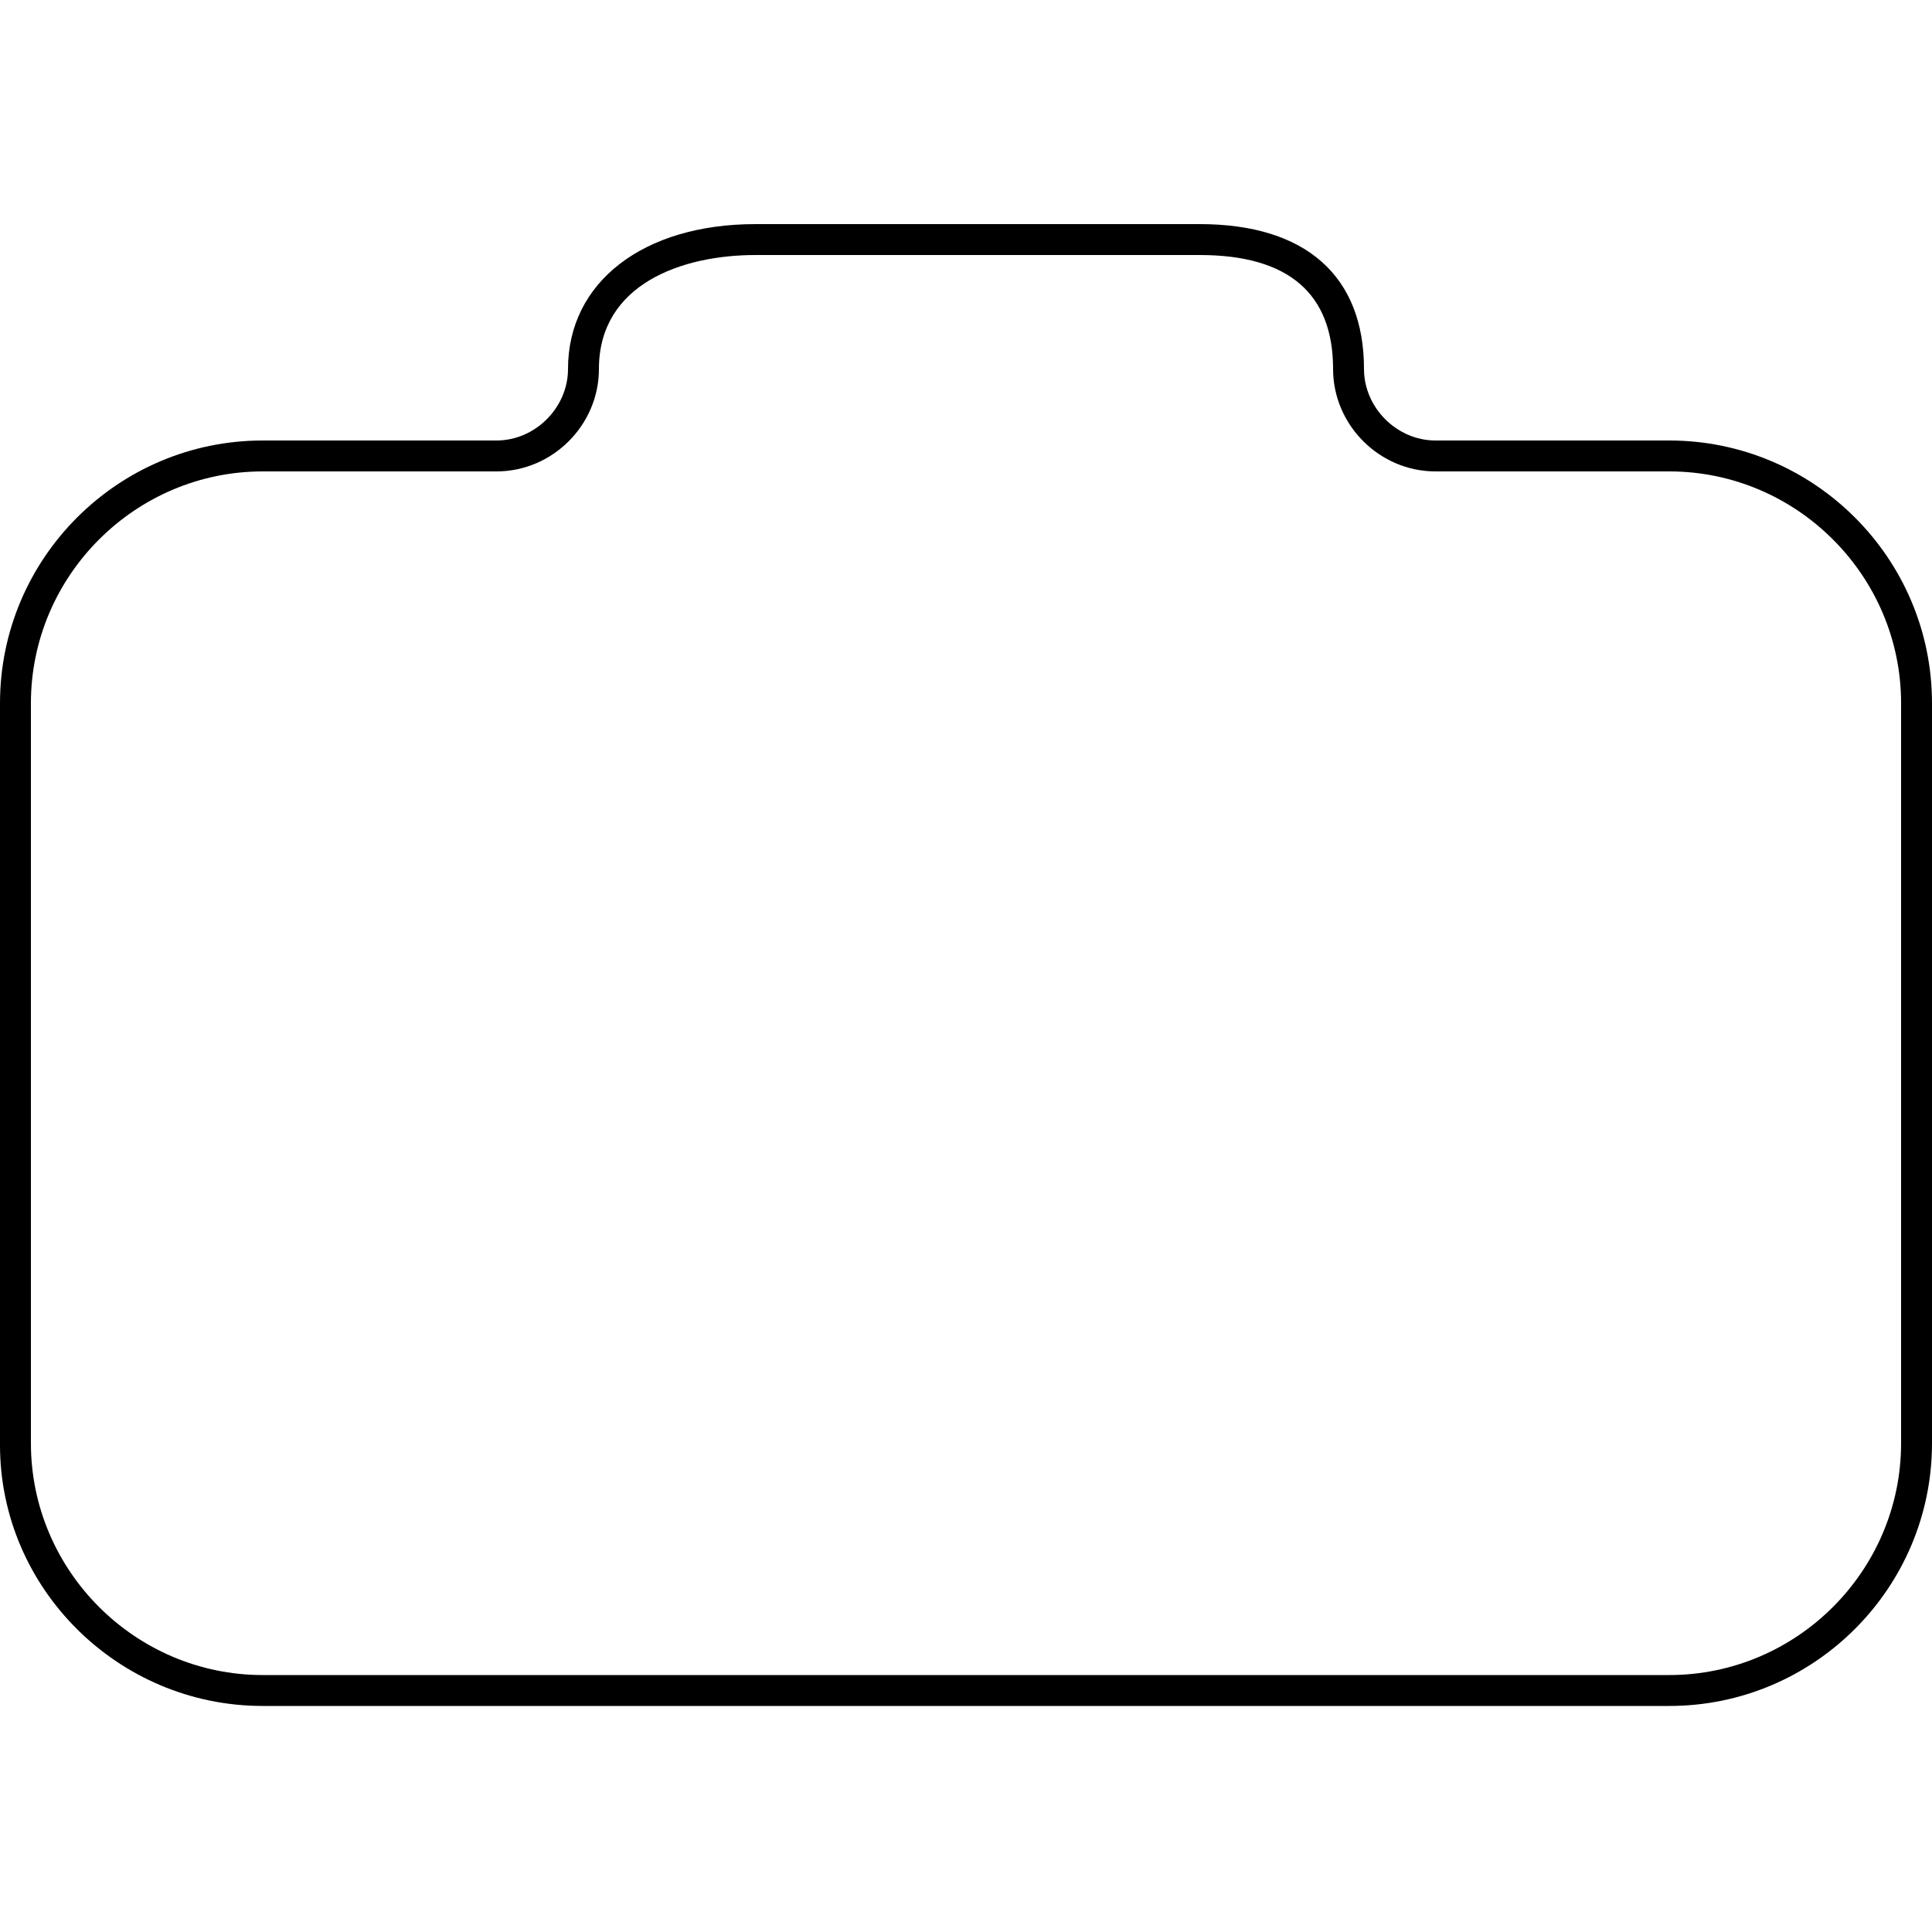
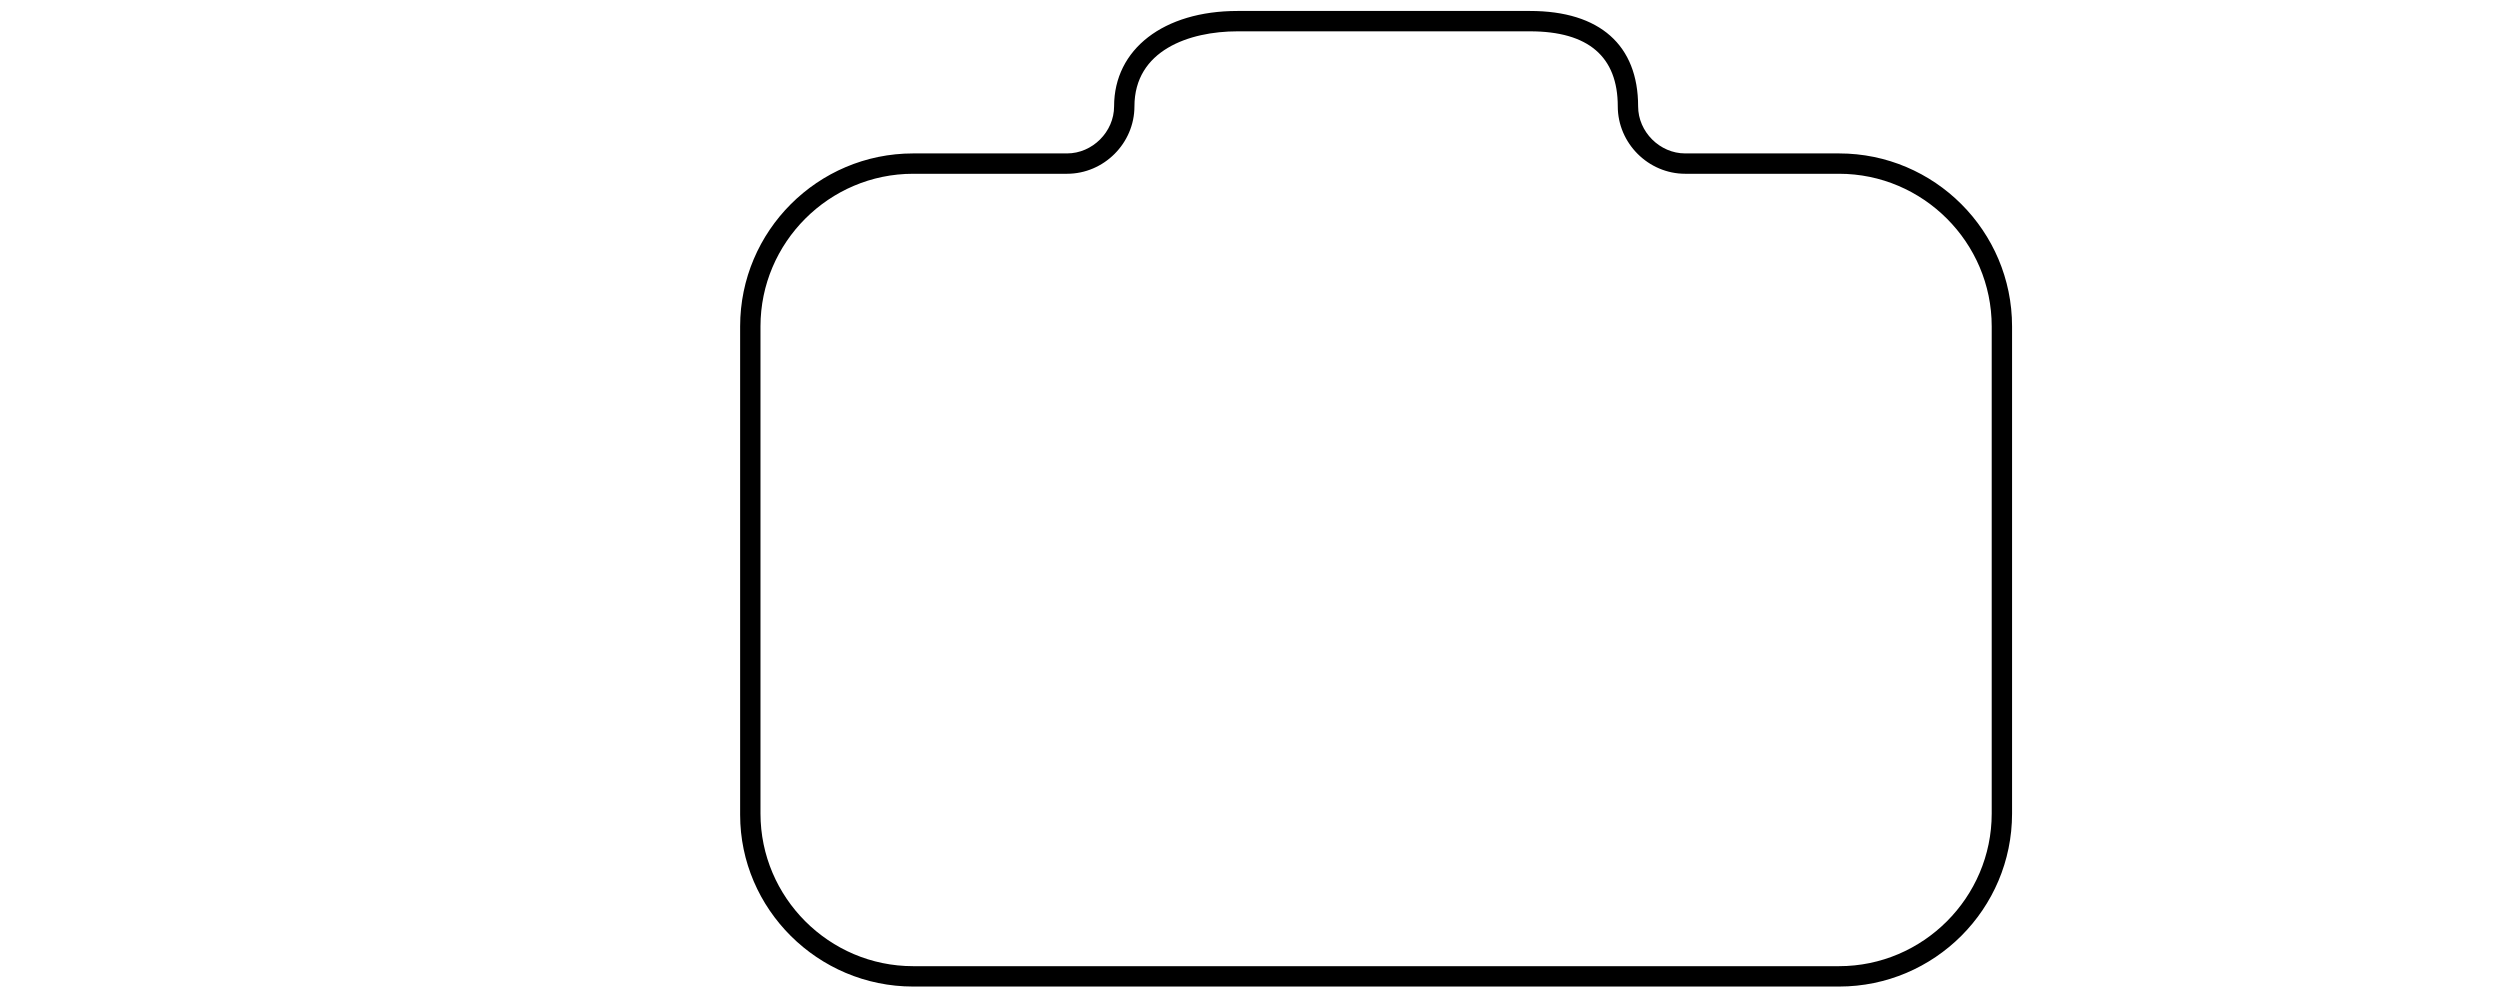
- <svg xmlns="http://www.w3.org/2000/svg" version="1.1" id="Calque_1" x="0px" y="0px" viewBox="0 0 100 100" style="enable-background:new 0 0 100 100;" xml:space="preserve">
-   <path d="M86.4,88.3H13.6C6.1,88.3,0,82.2,0,74.8V36.4c0-7.5,6.1-13.6,13.6-13.6h12.1c2,0,3.7-1.7,3.7-3.7c0-4.5,3.9-7.5,9.7-7.5h23  c5.5,0,8.5,2.7,8.5,7.5c0,2,1.7,3.7,3.7,3.7h12.1c7.5,0,13.6,6.1,13.6,13.6v38.3C100,82.2,93.9,88.3,86.4,88.3z M13.6,24.4  c-6.6,0-12,5.4-12,12v38.3c0,6.6,5.4,12,12,12h72.8c6.6,0,12-5.4,12-12V36.4c0-6.6-5.4-12-12-12H74.3c-2.9,0-5.3-2.4-5.3-5.3  c0-3.9-2.3-5.9-6.9-5.9h-23c-3.8,0-8.1,1.5-8.1,5.9c0,2.9-2.4,5.3-5.3,5.3H13.6z" />
+ <svg xmlns="http://www.w3.org/2000/svg" version="1.1" id="Calque_1" x="0px" y="0px" width="228px" height="91px" viewBox="0 0 228 91" enable-background="new 0 0 228 91" xml:space="preserve">
+   <path d="M167.724,89.973H83.276c-8.7,0-15.776-7.077-15.776-15.66V29.768c0-8.7,7.076-15.776,15.776-15.776h14.037  c2.319,0,4.292-1.972,4.292-4.292c0-5.22,4.524-8.7,11.252-8.7h26.681c6.379,0,9.859,3.132,9.859,8.7  c0,2.32,1.972,4.292,4.292,4.292h14.035c8.7,0,15.776,7.076,15.776,15.776v44.427C183.5,82.896,176.424,89.973,167.724,89.973z   M83.276,15.848c-7.656,0-13.92,6.264-13.92,13.92v44.427c0,7.656,6.264,13.92,13.92,13.92h84.448c7.656,0,13.92-6.264,13.92-13.92  V29.768c0-7.656-6.264-13.92-13.92-13.92h-14.035c-3.363,0-6.148-2.784-6.148-6.148c0-4.523-2.668-6.843-8.003-6.843h-26.681  c-4.408,0-9.396,1.739-9.396,6.843c0,3.364-2.784,6.148-6.147,6.148H83.276z" />
</svg>
